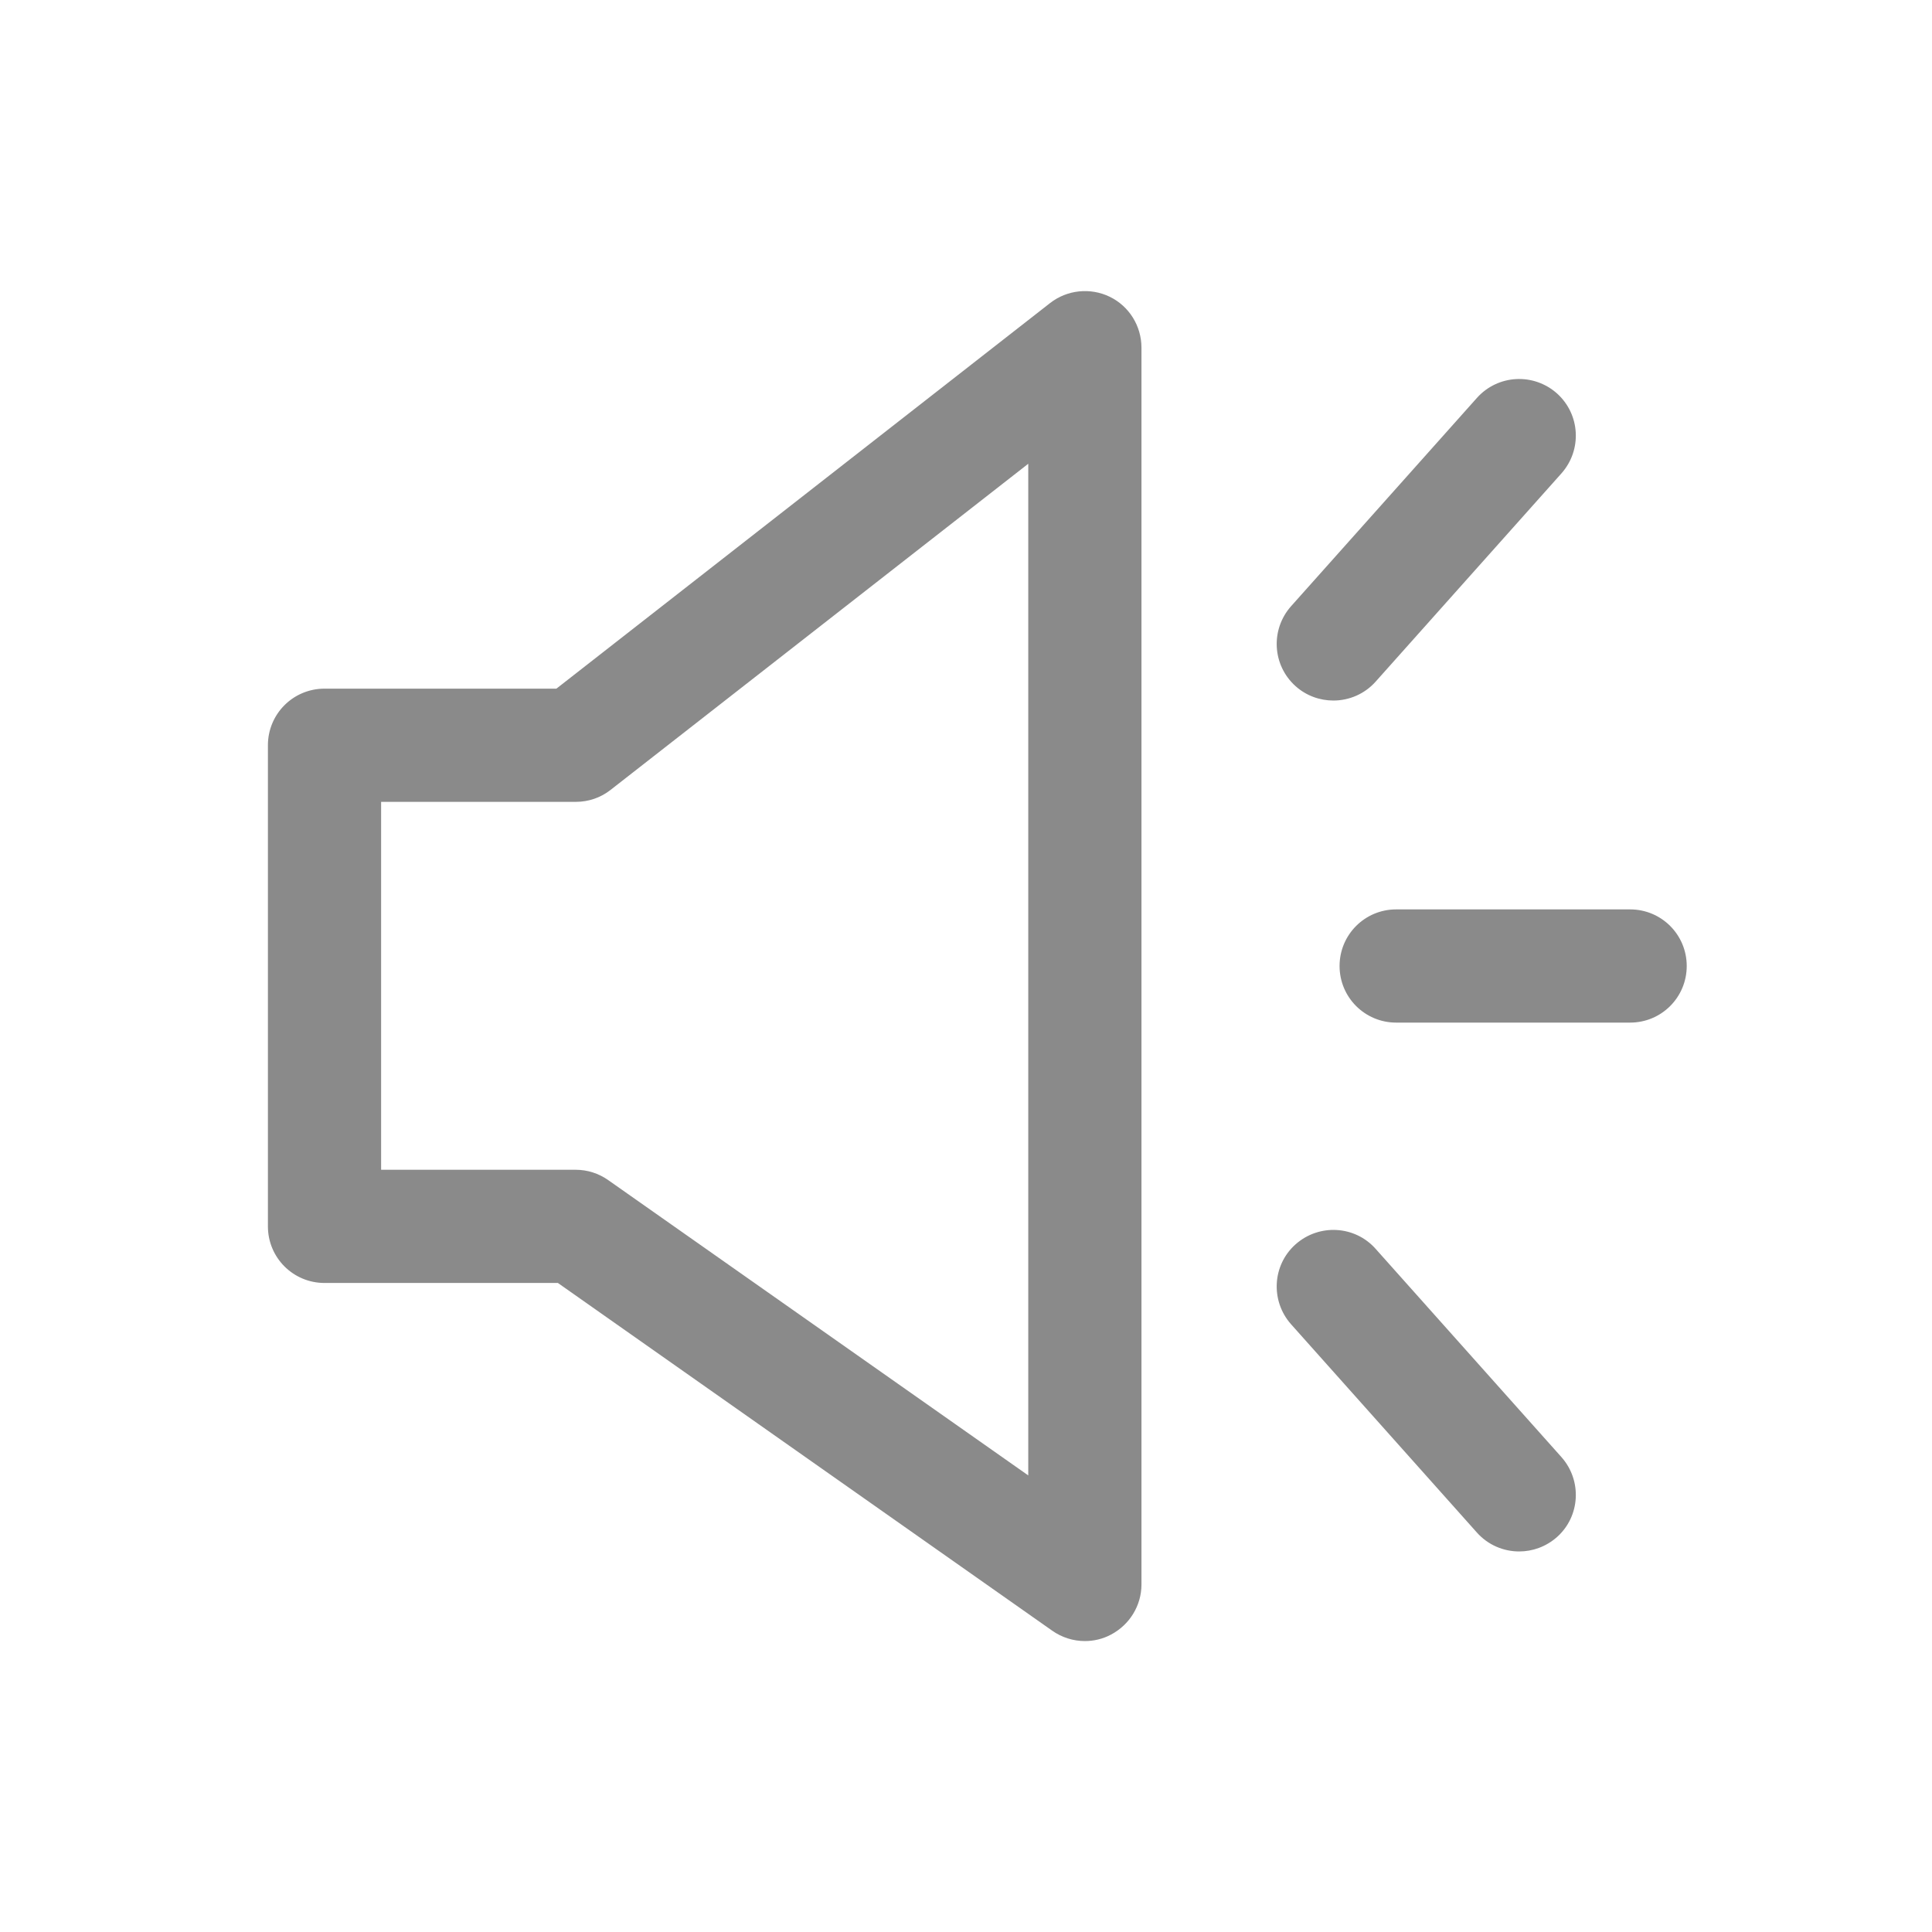
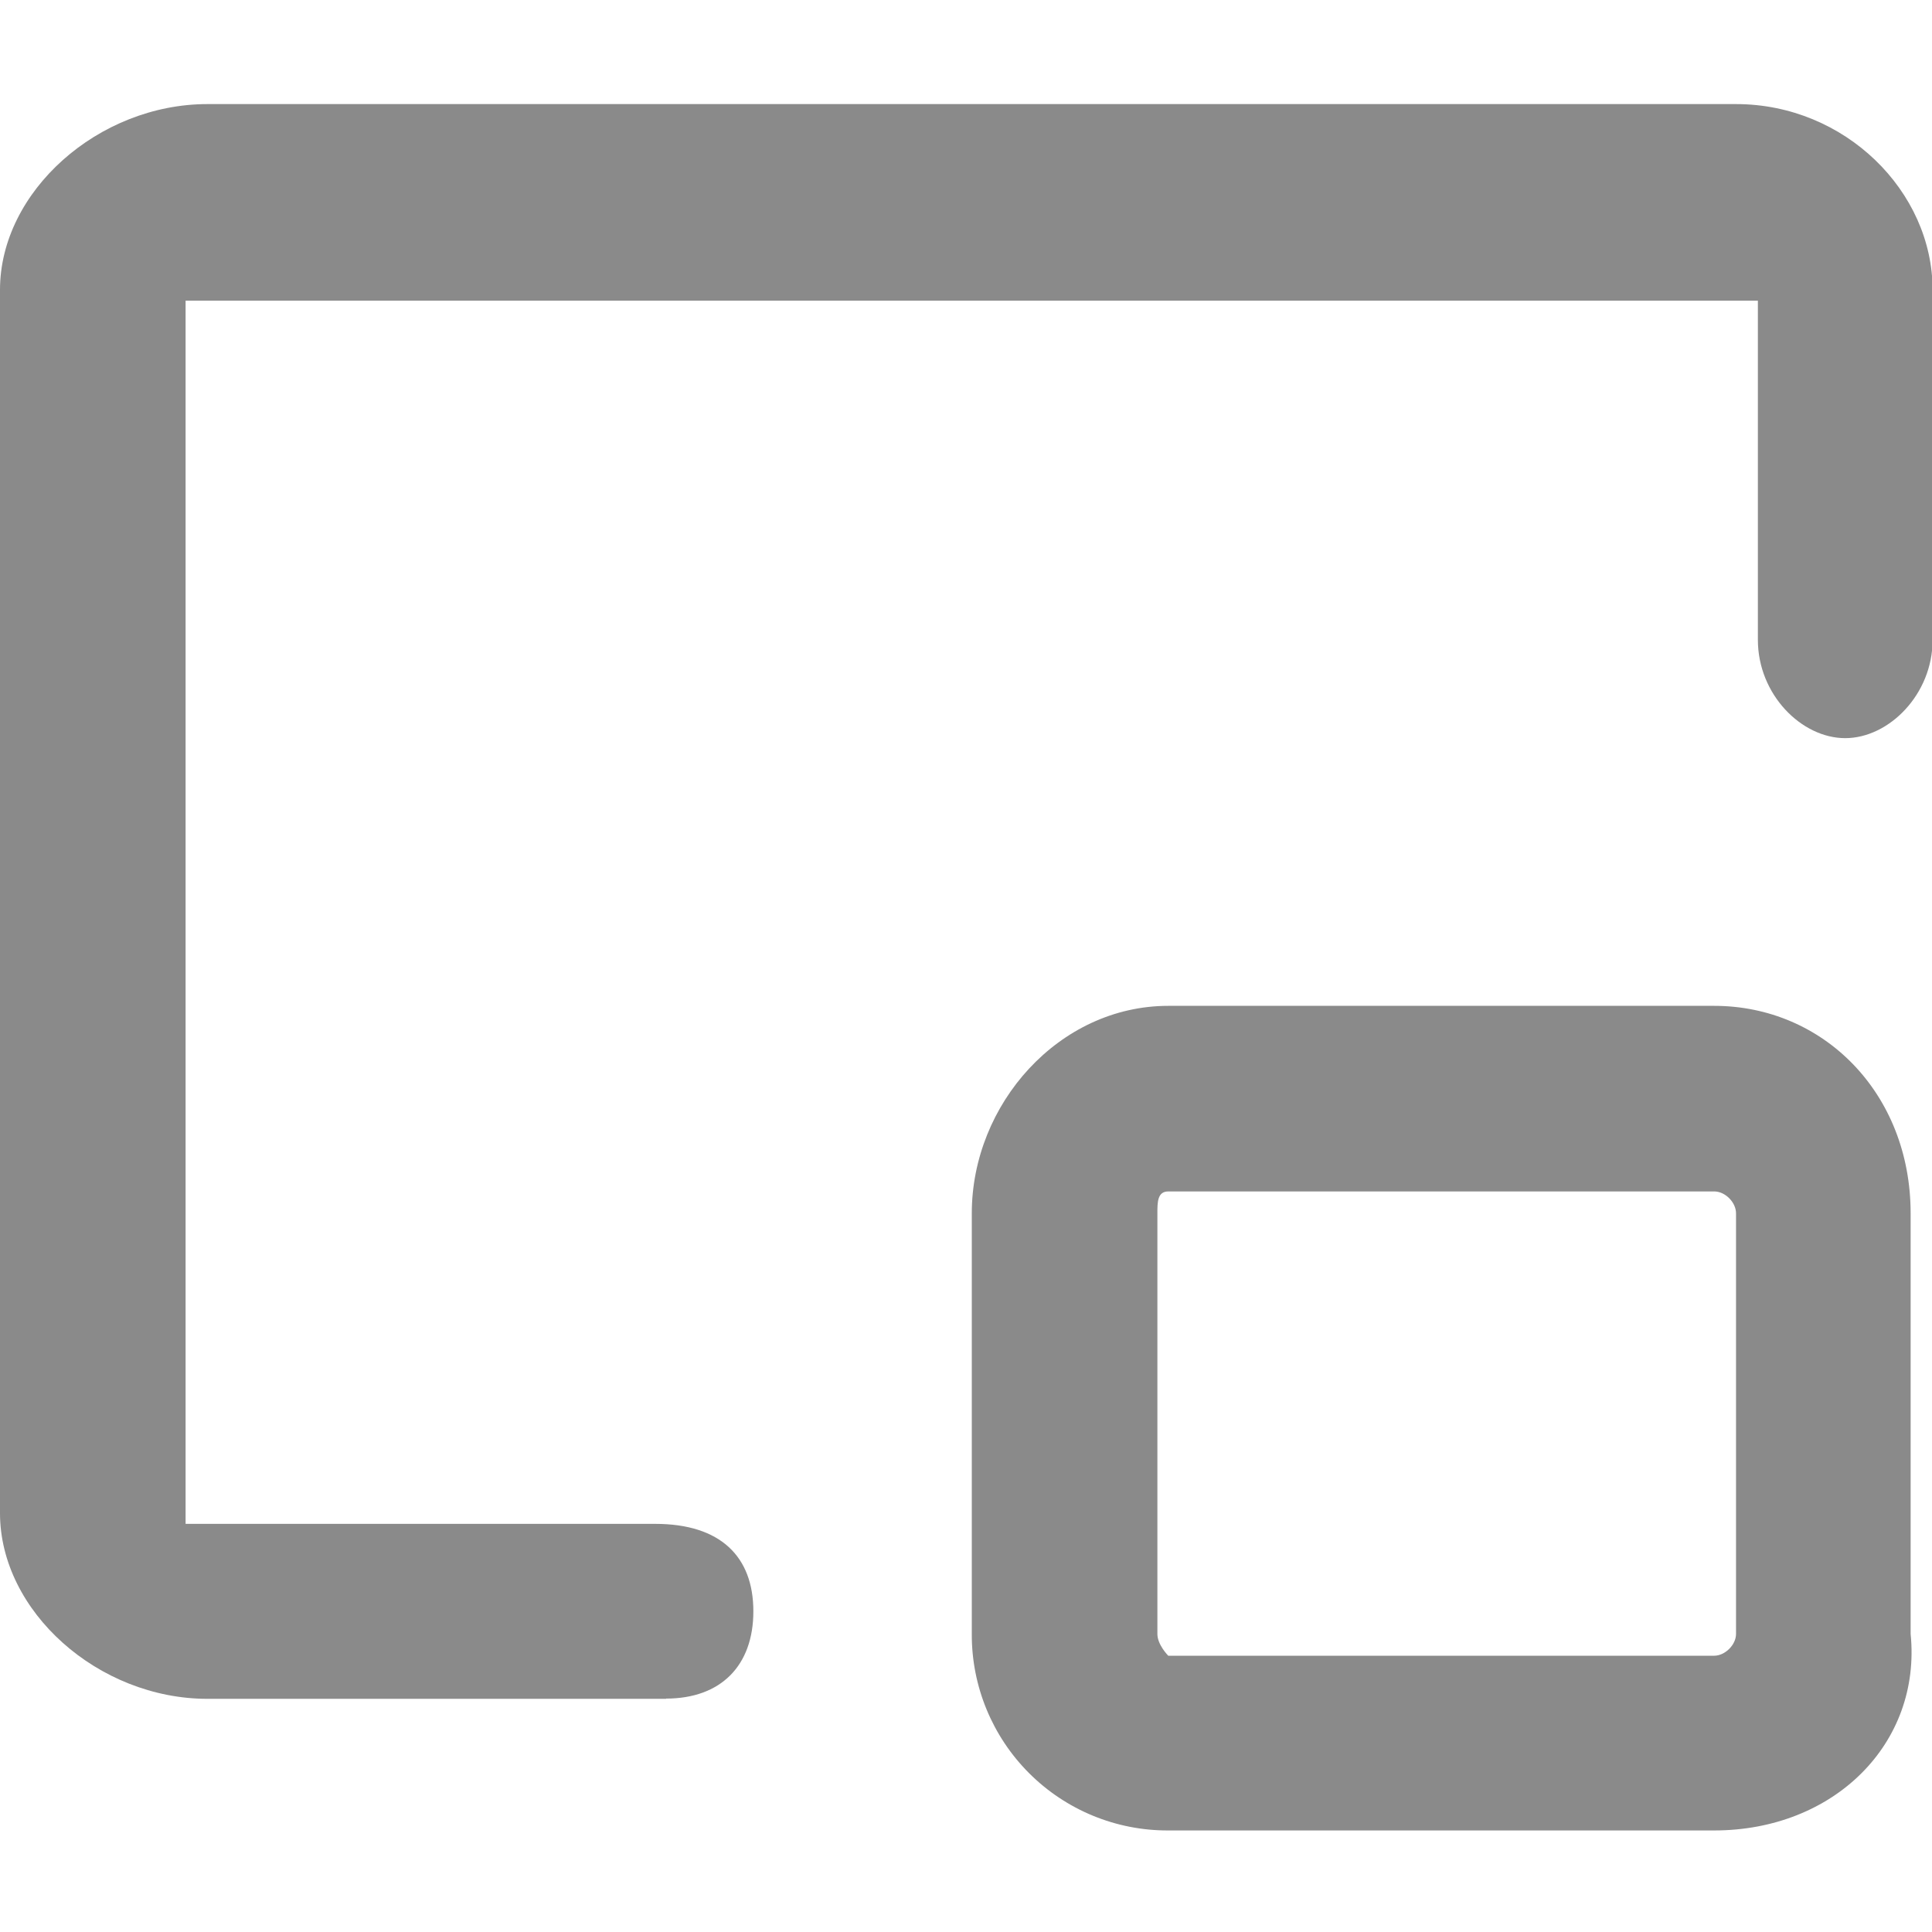
- <svg xmlns="http://www.w3.org/2000/svg" t="1741168116473" class="icon" viewBox="0 0 1024 1024" version="1.1" p-id="6057" width="26" height="26">
-   <path d="M588.2 157.3c-10.3-5-22.6-3.7-31.6 3.3L294.9 365H172c-16.6 0-30 13.4-30 30v255c0 16.6 13.4 30 30 30h123.7l262 184.3c5.1 3.6 11.2 5.5 17.3 5.5 4.7 0 9.5-1.1 13.8-3.4 9.9-5.2 16.2-15.4 16.2-26.6V184.3c0-11.5-6.5-22-16.8-27zM545 782L322.4 625.5c-5.1-3.6-11.1-5.5-17.3-5.5H202V425h103.2c6.7 0 13.2-2.2 18.5-6.4L545 245.8V782z m141.7-418.3c5.7 5.1 12.9 7.6 20 7.6 8.3 0 16.5-3.4 22.4-10l98.5-110.4c11-12.4 10-31.3-2.4-42.4-12.4-11-31.3-10-42.4 2.4l-98.5 110.4c-11 12.4-10 31.3 2.4 42.4z m42.4 298.2c-11-12.4-30-13.4-42.4-2.4-12.4 11-13.4 30-2.4 42.4l98.5 110.4c5.9 6.6 14.1 10 22.4 10 7.1 0 14.2-2.5 20-7.6 12.4-11 13.4-30 2.4-42.4l-98.5-110.4zM864 482H740c-16.6 0-30 13.4-30 30s13.4 30 30 30h124c16.6 0 30-13.4 30-30s-13.4-30-30-30z" fill="#8a8a8a" p-id="6058" />
+ <svg xmlns="http://www.w3.org/2000/svg" t="1741162713143" class="icon" viewBox="0 0 1024 1024" version="1.1" p-id="3359" width="20" height="20">
+   <path d="M353.024 900.416H109.952c-57.856 0-109.952-46.336-109.952-98.432V153.6c0-52.096 52.096-98.432 109.952-98.432h810.176c57.856 0 104.192 46.336 104.192 98.496v185.472c0 28.928-23.168 52.096-46.336 52.096s-46.272-23.168-46.272-52.096V159.36H98.368V807.68h248.896c34.688 0 52.032 17.408 52.032 46.336 0 28.928-17.344 46.272-46.272 46.272" fill="#8a8a8a" p-id="3360" />
+   <path d="M619.2 631.488c-5.76 0-5.76 5.76-5.76 11.52v223.04c0 5.76 5.76 11.52 5.76 11.52h289.344c5.76 0 11.584-5.76 11.584-11.52v-222.976c0-5.824-5.76-11.584-11.52-11.584H619.136z m289.344 338.688h-289.28a103.68 103.68 0 0 1-104.192-104.128v-222.976c0-57.92 46.272-109.952 104.128-109.952h289.344c57.856 0 104.128 46.272 104.128 109.952v222.976c5.824 57.856-40.448 104.128-104.128 104.128z" fill="#8a8a8a" p-id="3361" />
</svg>
